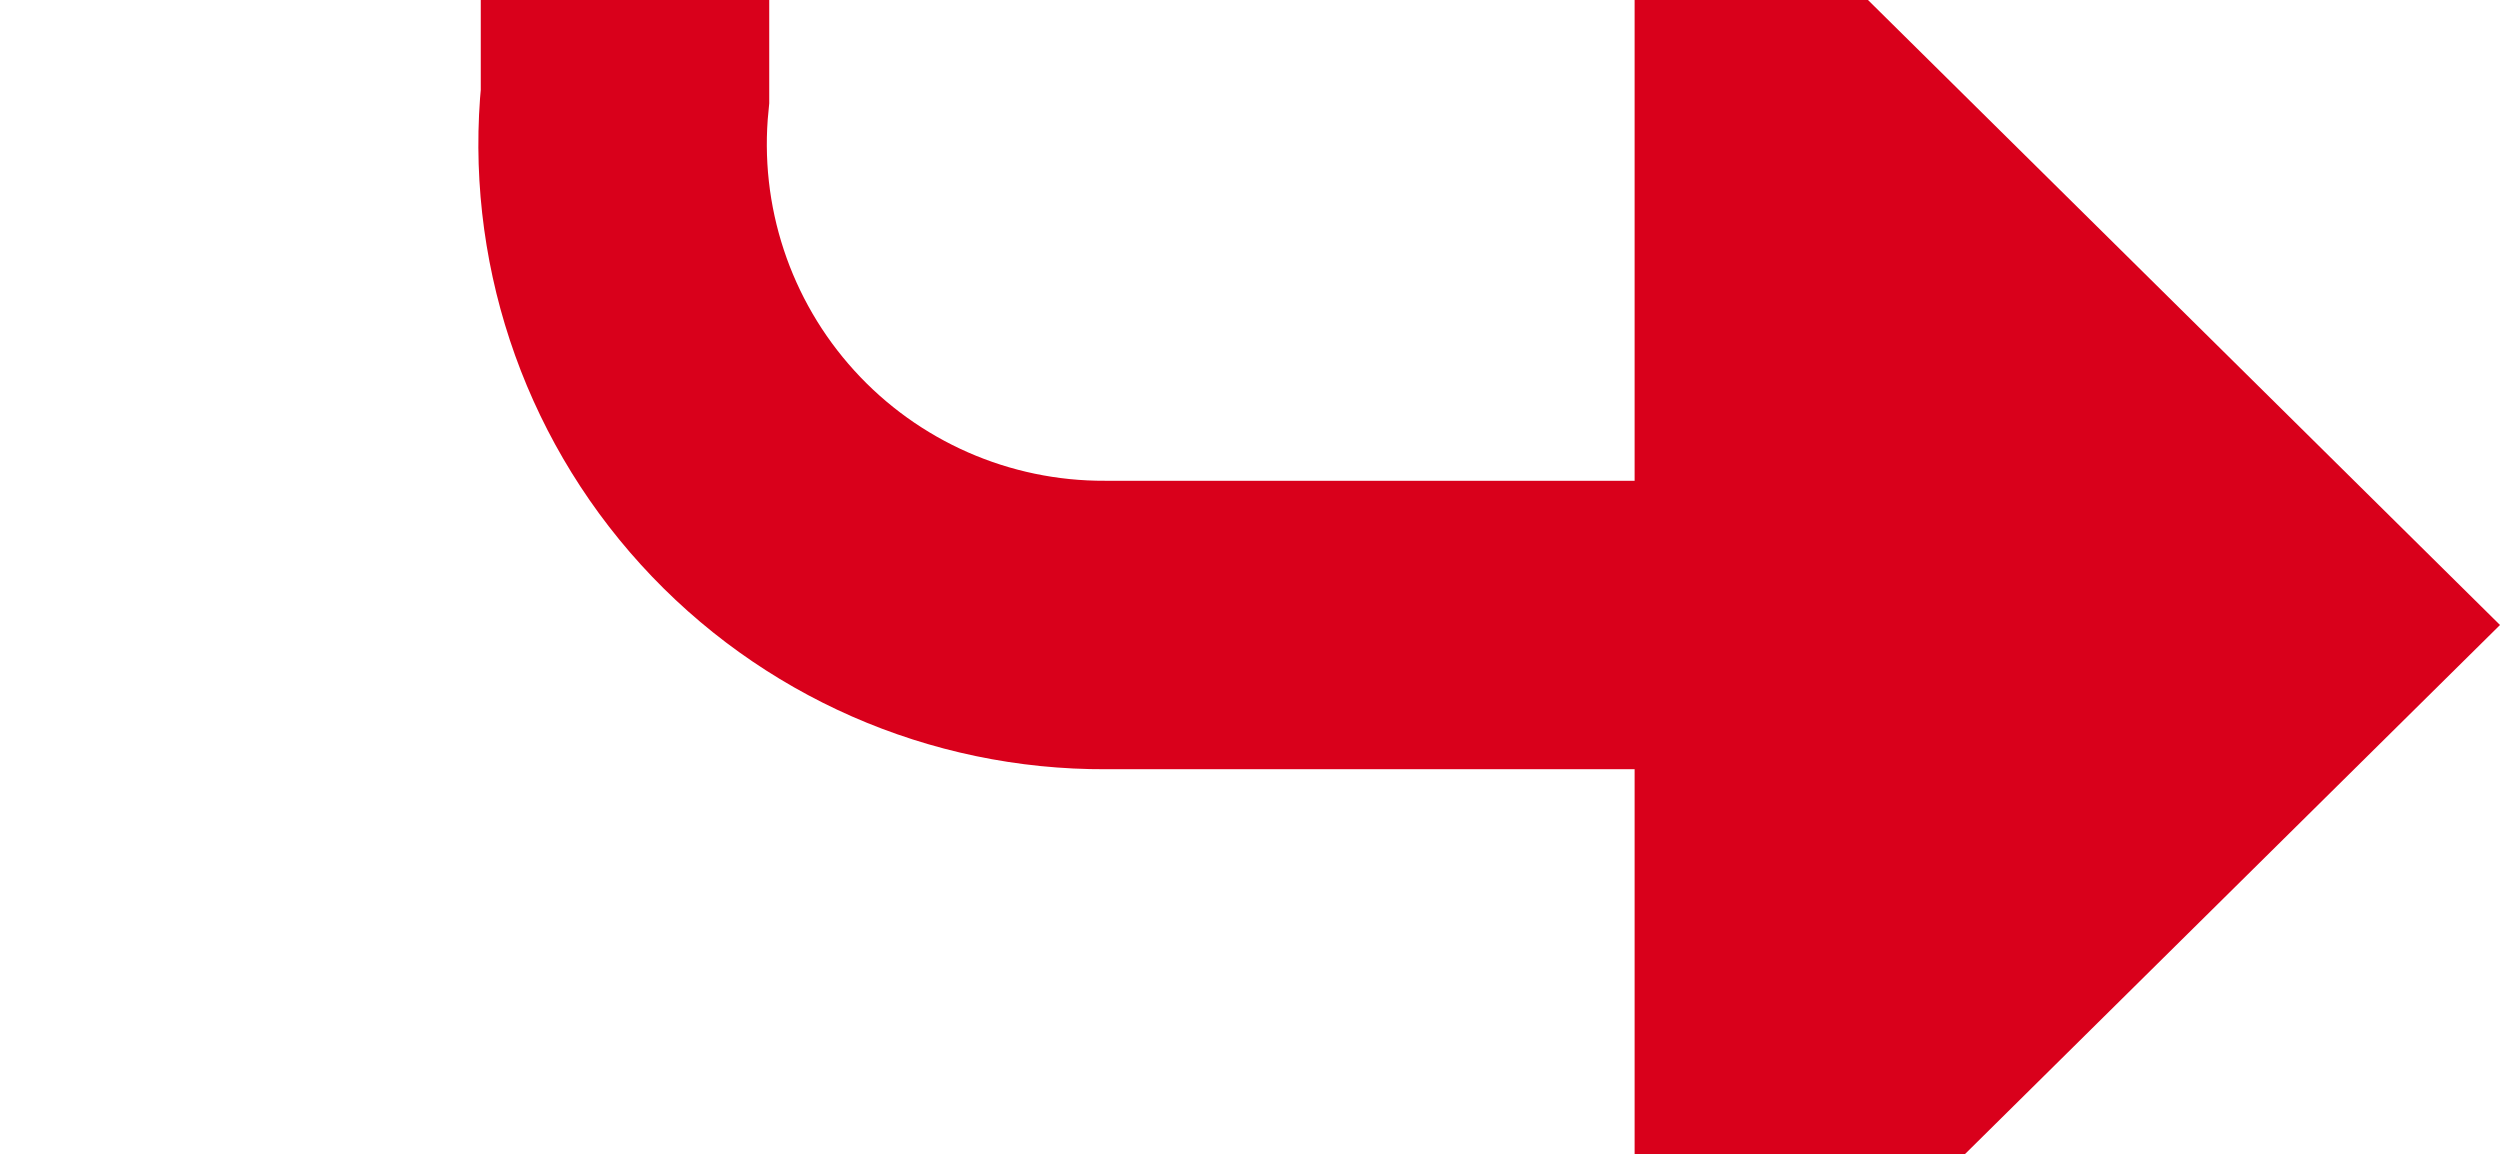
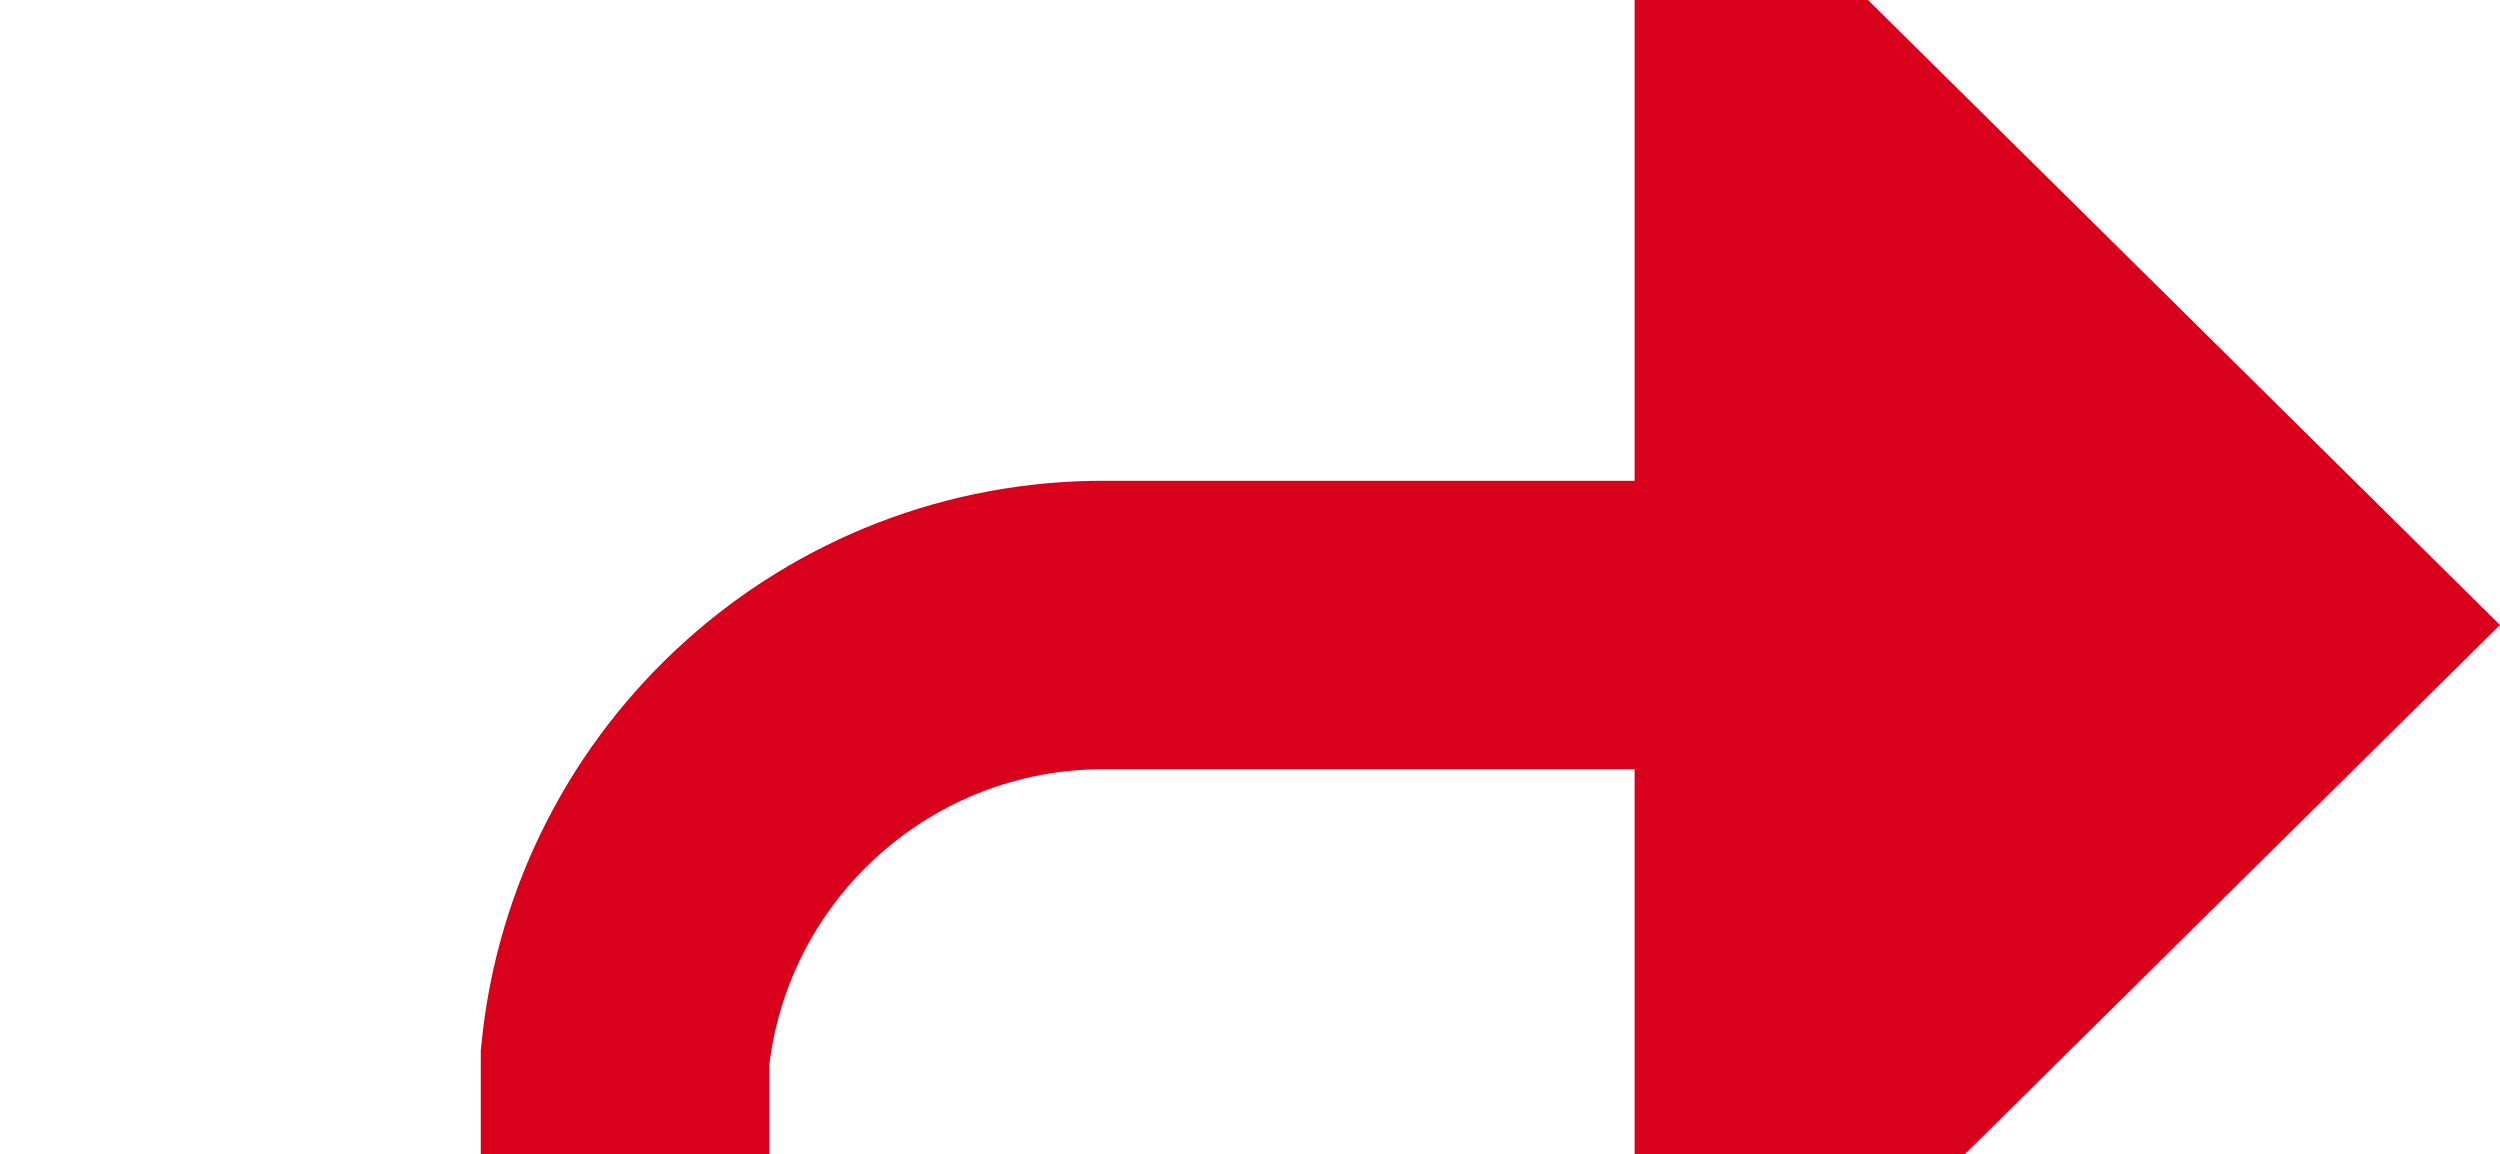
- <svg xmlns="http://www.w3.org/2000/svg" version="1.1" width="26px" height="12px" preserveAspectRatio="xMinYMid meet" viewBox="334 1076  26 10">
-   <path d="M 236 876.5  L 335 876.5  A 5 5 0 0 1 340.5 881.5 L 340.5 1076  A 5 5 0 0 0 345.5 1081.5 L 353 1081.5  " stroke-width="3" stroke="#d9001b" fill="none" />
-   <path d="M 351 1090.4  L 360 1081.5  L 351 1072.6  L 351 1090.4  Z " fill-rule="nonzero" fill="#d9001b" stroke="none" />
+ <svg xmlns="http://www.w3.org/2000/svg" version="1.1" width="26px" height="12px" preserveAspectRatio="xMinYMid meet" viewBox="334 555  26 10">
+   <path d="M 223 875.5  L 335 875.5  A 5 5 0 0 0 340.5 870.5 L 340.5 565  A 5 5 0 0 1 345.5 560.5 L 353 560.5  " stroke-width="3" stroke="#d9001b" fill="none" />
+   <path d="M 351 569.4  L 360 560.5  L 351 551.6  L 351 569.4  Z " fill-rule="nonzero" fill="#d9001b" stroke="none" />
</svg>
